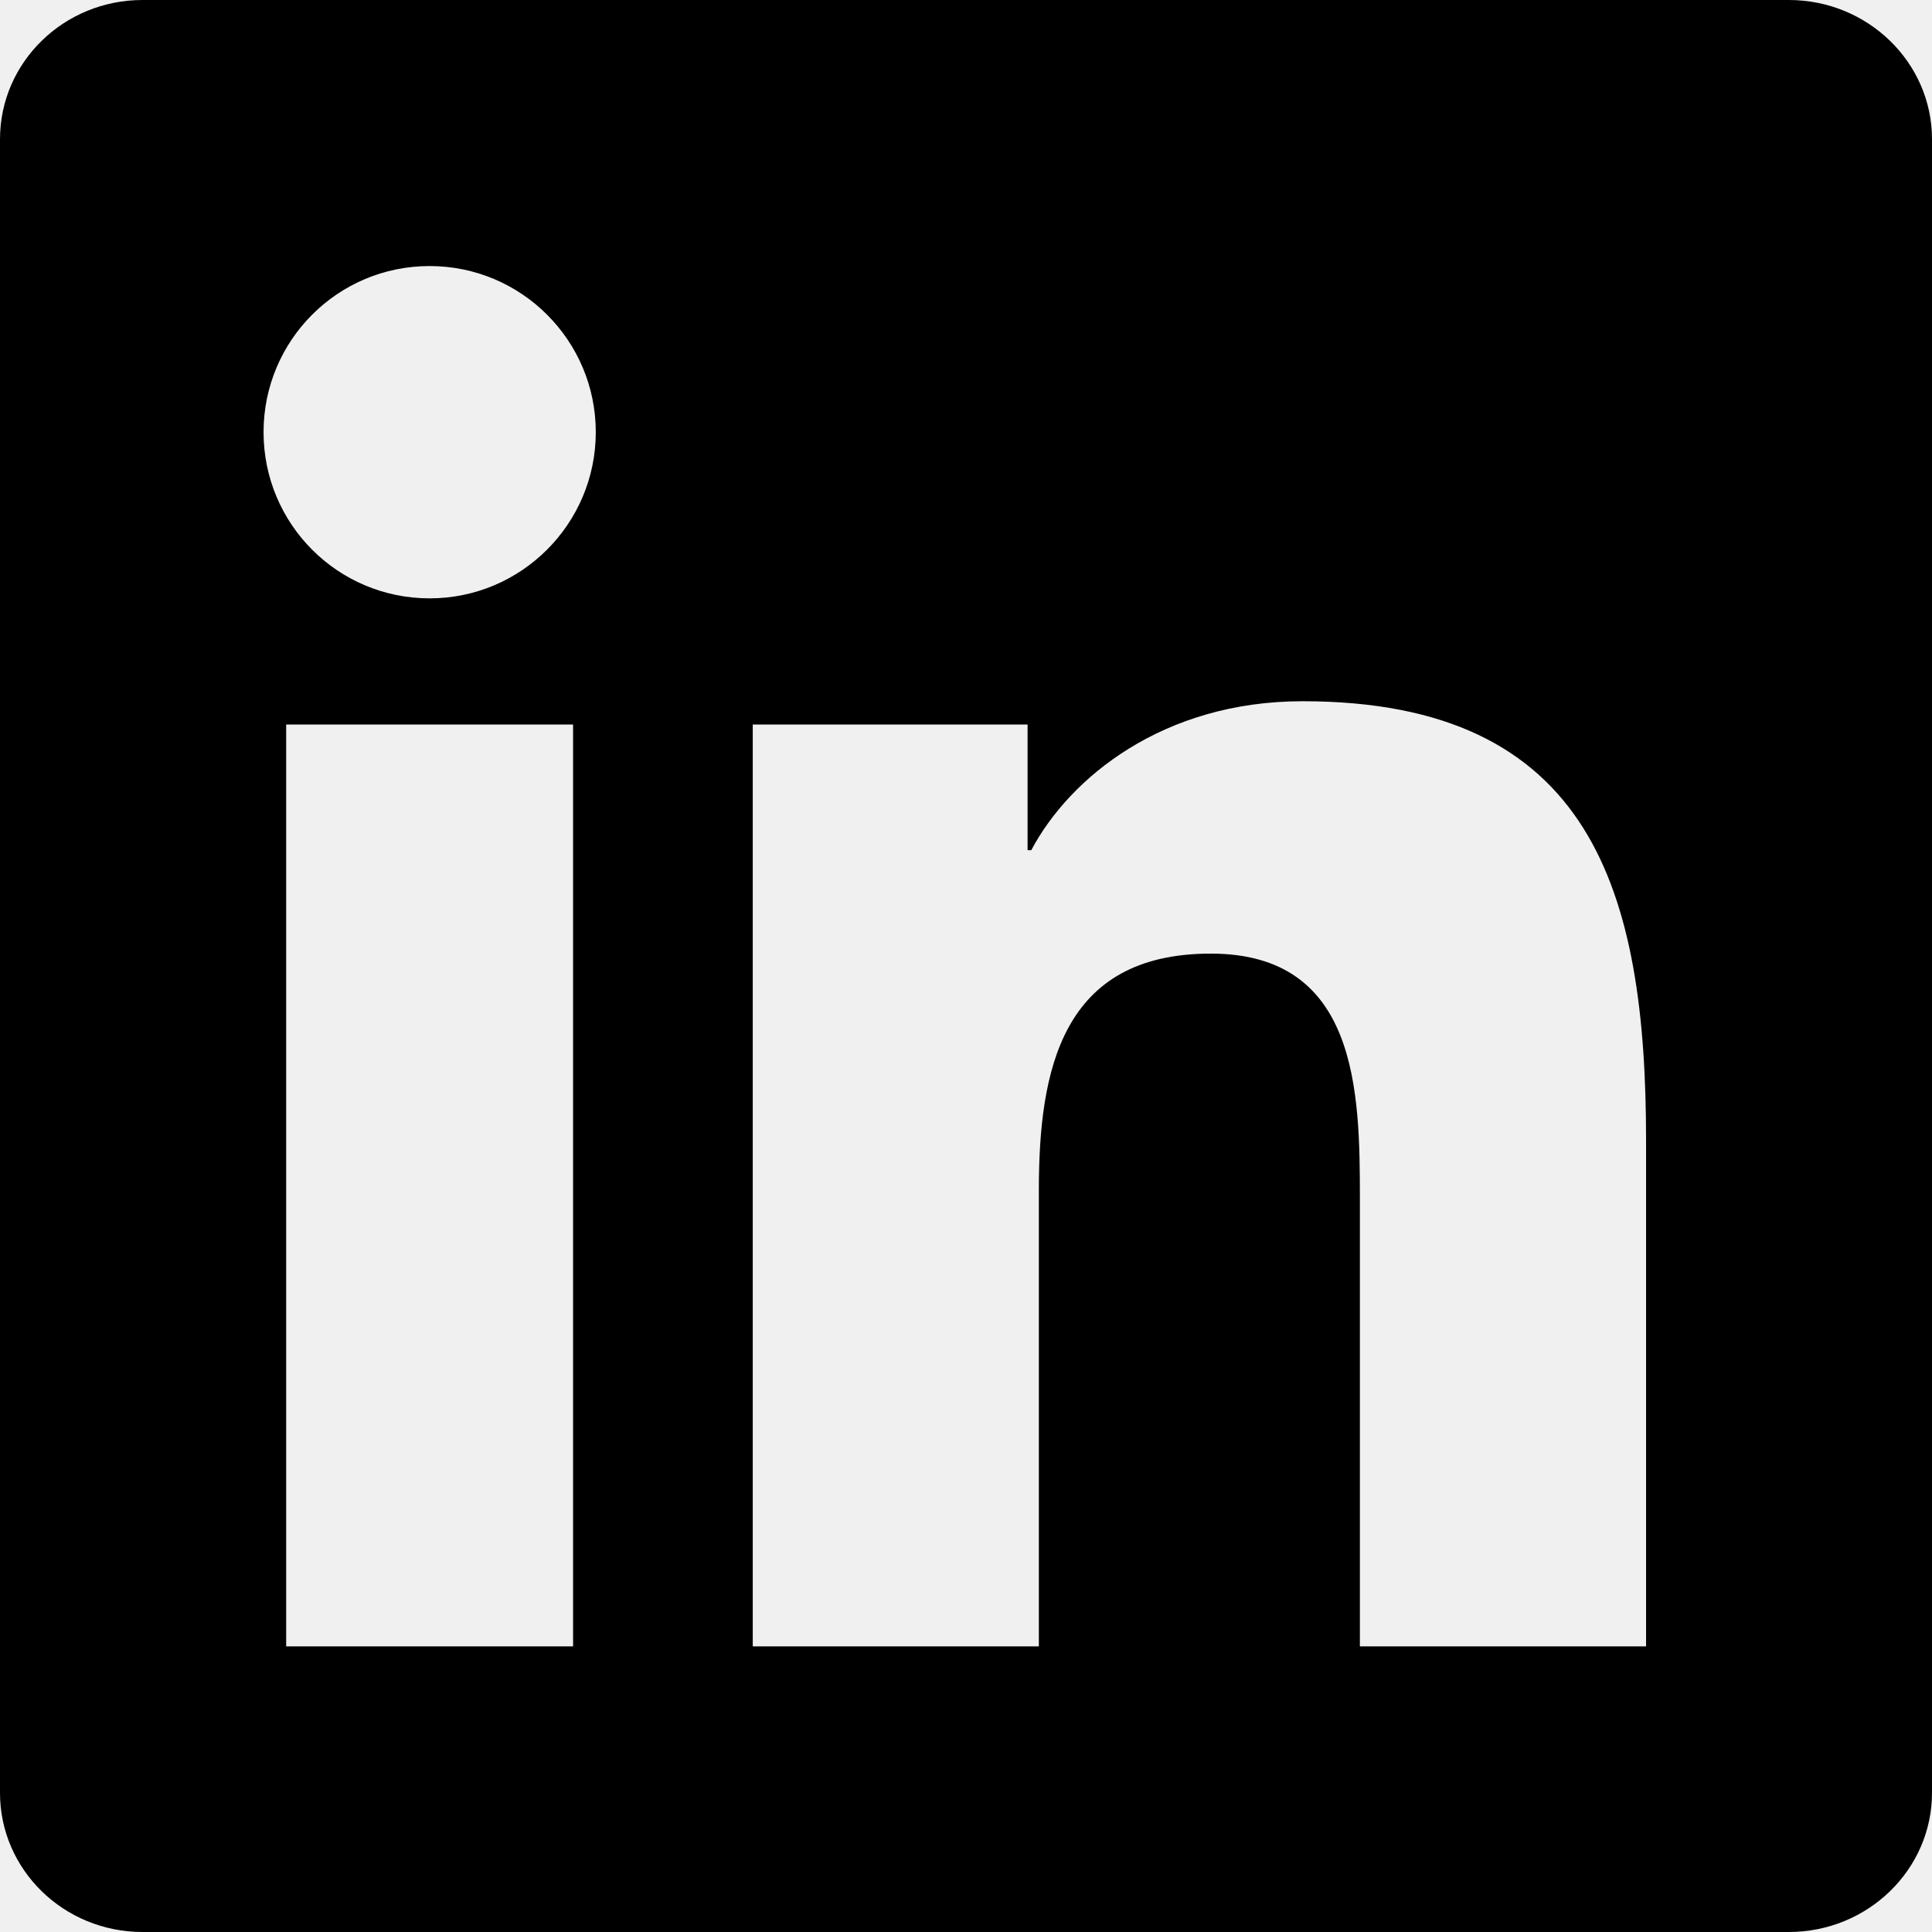
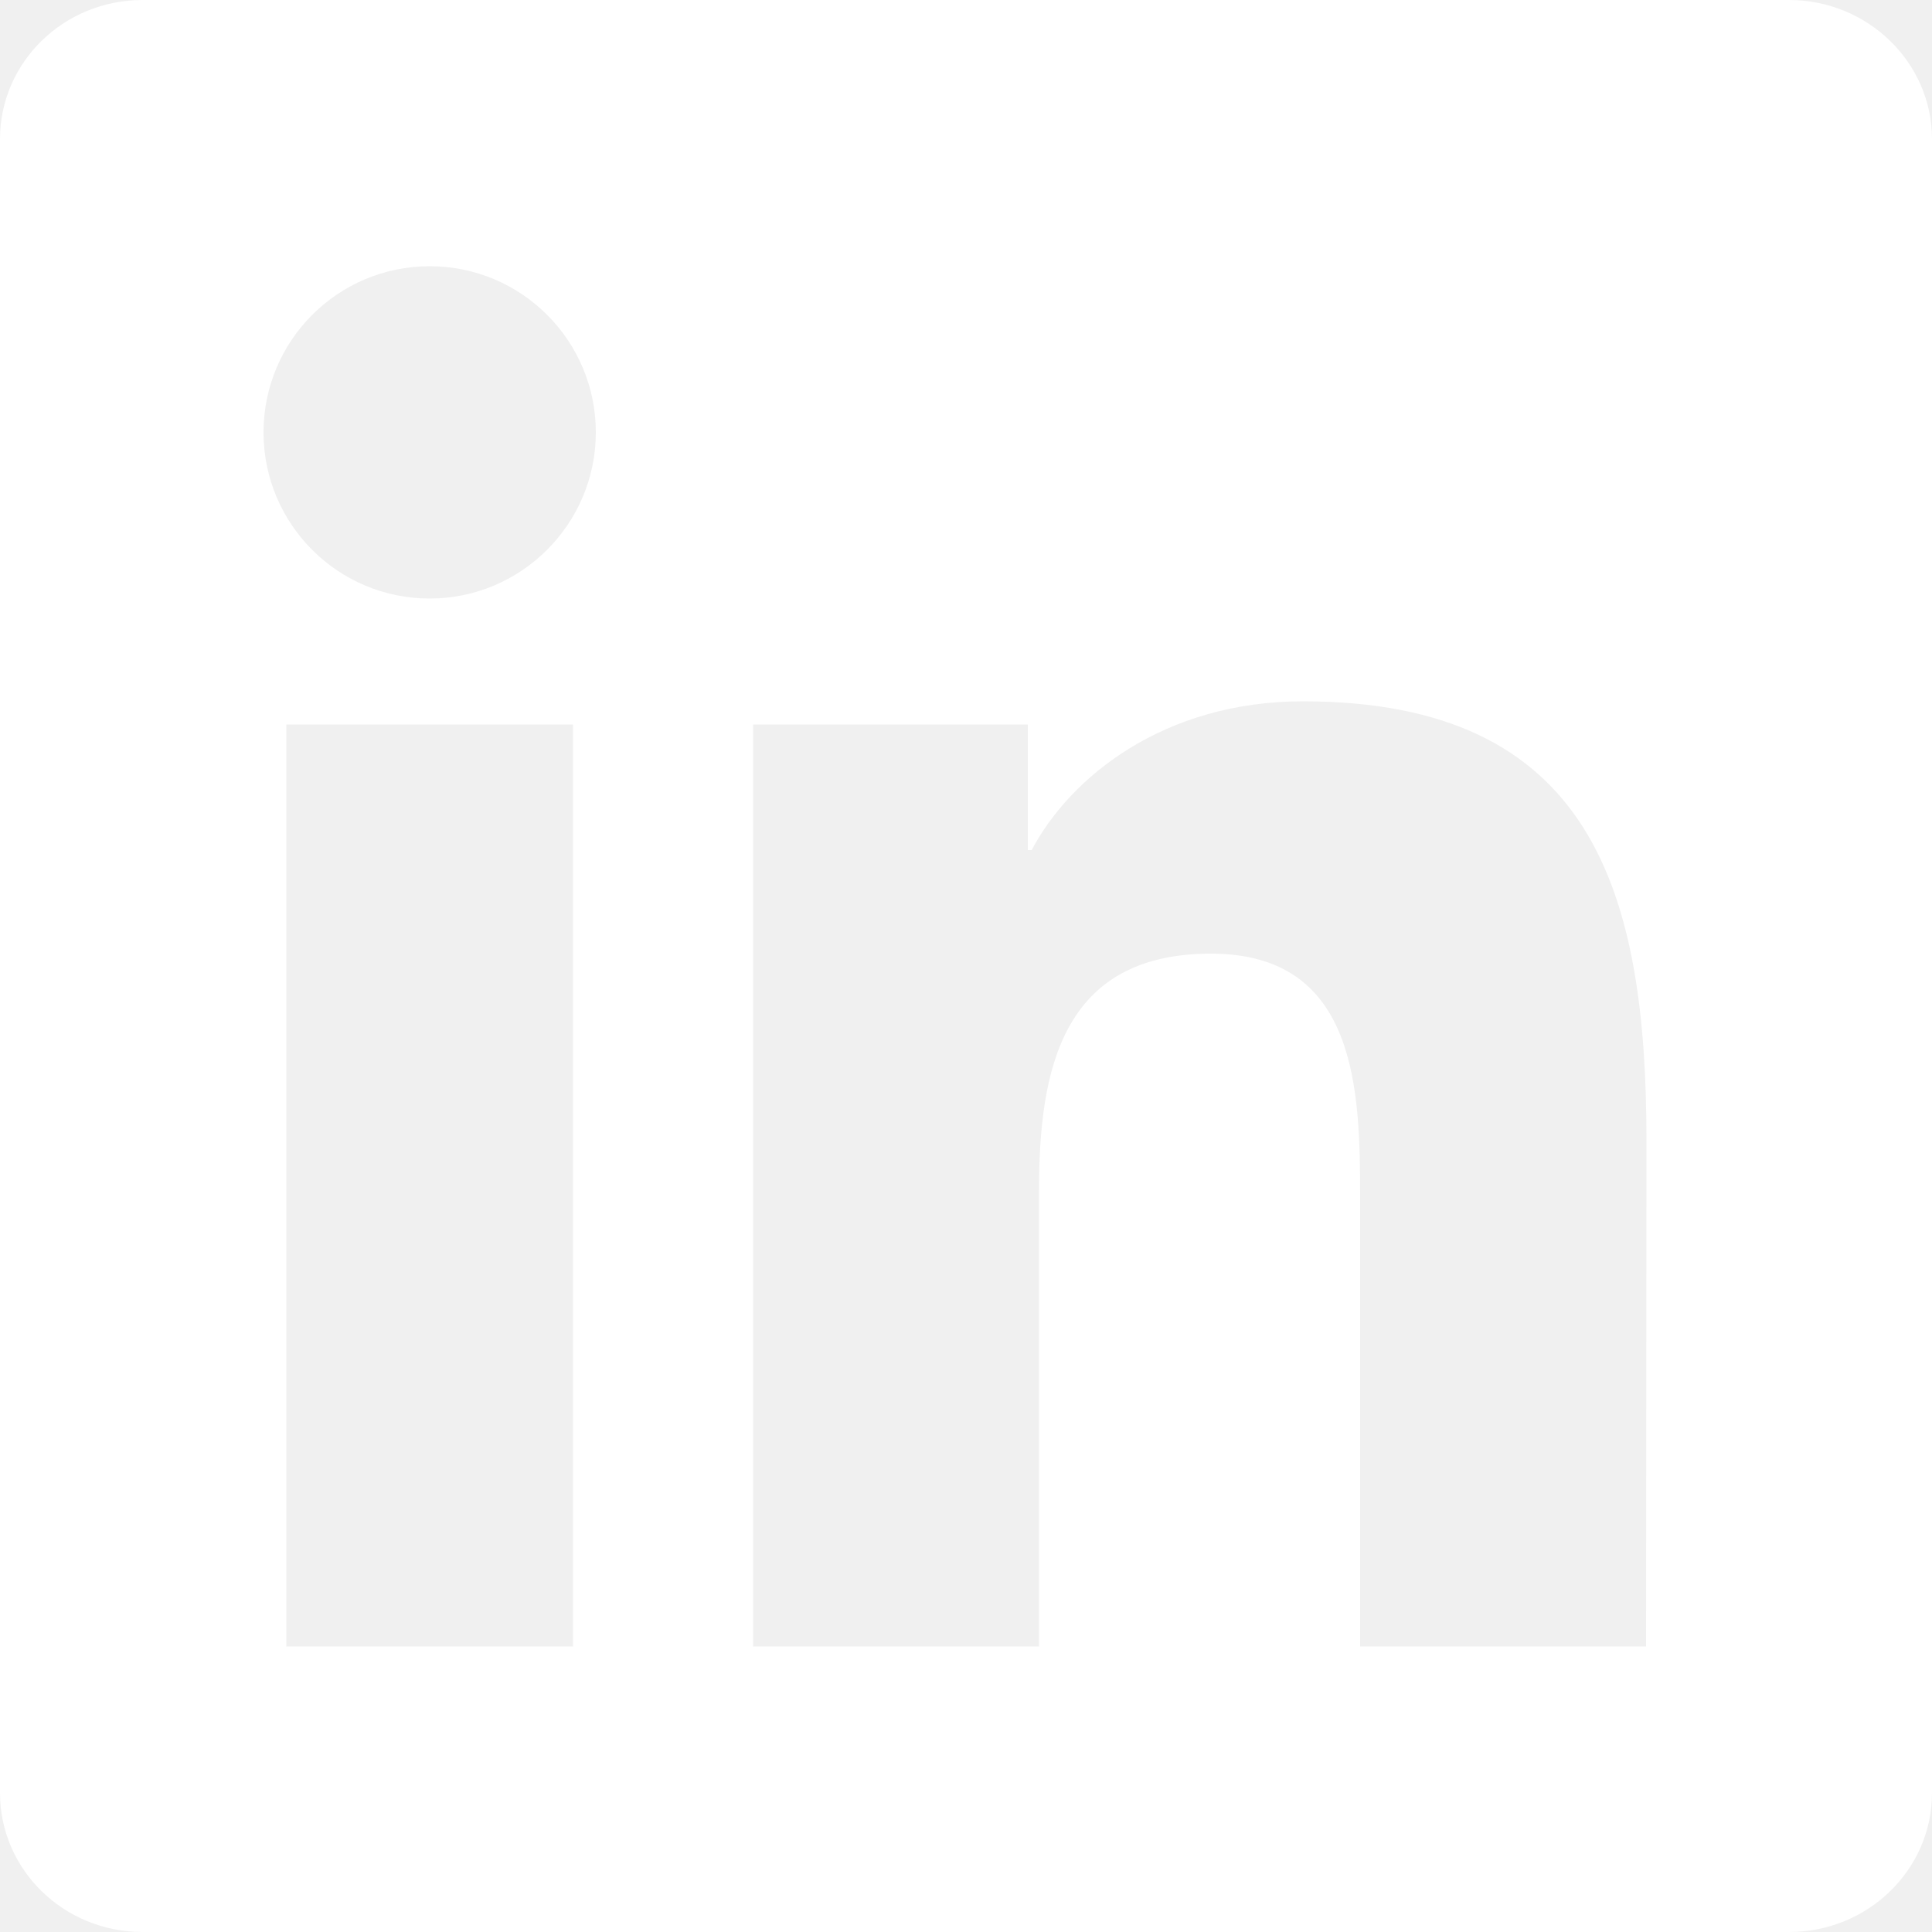
- <svg xmlns="http://www.w3.org/2000/svg" role="img" viewBox="0 0 24 24">
-   <path d="M20.447 20.452h-3.554v-5.569c0-1.328-.027-3.037-1.852-3.037-1.853 0-2.136 1.445-2.136 2.939v5.667H9.351V9h3.414v1.561h.046c.477-.9 1.637-1.85 3.37-1.85 3.601 0 4.267 2.37 4.267 5.455v6.286zM5.337 7.433c-1.144 0-2.063-.926-2.063-2.065 0-1.138.92-2.063 2.063-2.063 1.14 0 2.064.925 2.064 2.063 0 1.139-.925 2.065-2.064 2.065zm1.782 13.019H3.555V9h3.564v11.452zM22.225 0H1.771C.792 0 0 .774 0 1.729v20.542C0 23.227.792 24 1.771 24h20.451C23.2 24 24 23.227 24 22.271V1.729C24 .774 23.2 0 22.222 0h.003z" />
+ <svg xmlns="http://www.w3.org/2000/svg" version="1.1" id="Layer_1" x="0px" y="0px" viewBox="0 0 500 500" enable-background="new 0 0 500 500" xml:space="preserve">
+   <path fill="#FFFFFF" d="M426,426.1h-74v-116c0-27.7-0.6-63.3-38.6-63.3c-38.6,0-44.5,30.1-44.5,61.2v118.1h-74V187.5h71.1V220h1  c9.9-18.8,34.1-38.5,70.2-38.5c75,0,88.9,49.4,88.9,113.6L426,426.1L426,426.1z M111.2,154.9c-23.8,0-43-19.3-43-43  c0-23.7,19.2-43,43-43c23.8,0,43,19.3,43,43C154.2,135.6,134.9,154.9,111.2,154.9z M148.3,426.1H74.1V187.5h74.2V426.1z M463,0H36.9  C16.5,0,0,16.1,0,36v428c0,19.9,16.5,36,36.9,36H463c20.4,0,37-16.1,37-36V36C500,16.1,483.3,0,463,0L463,0z" />
</svg>
